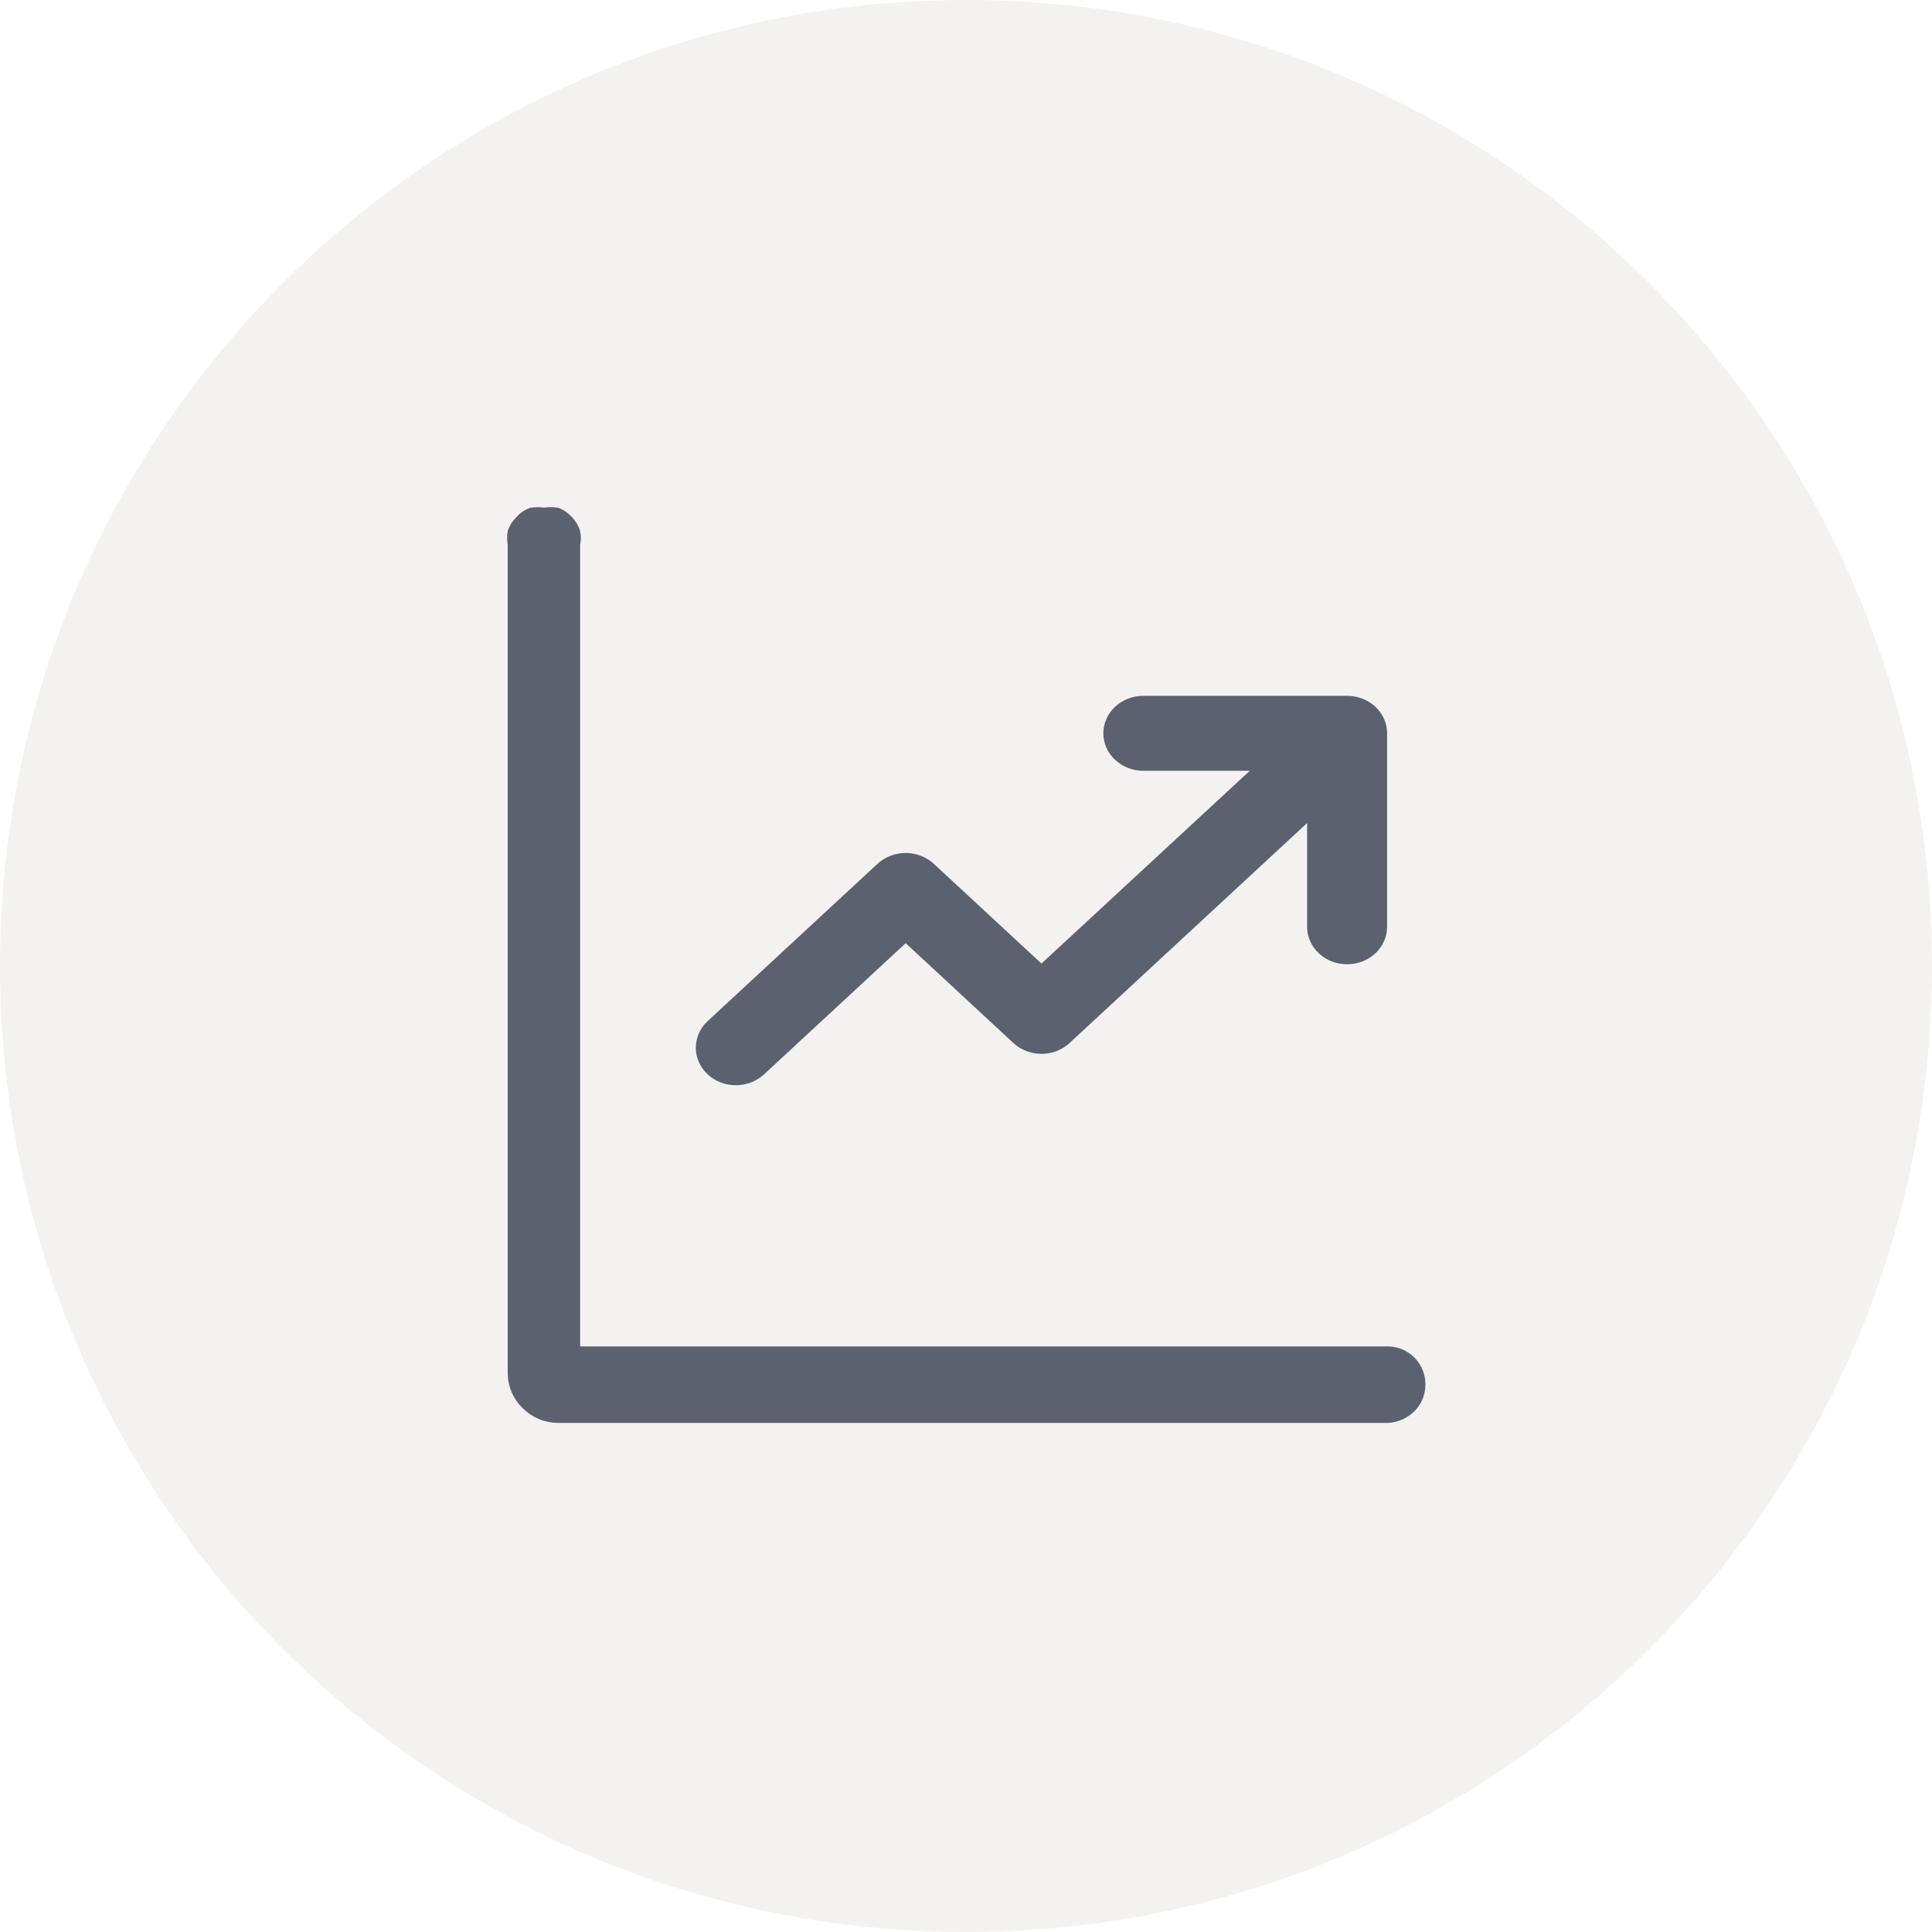
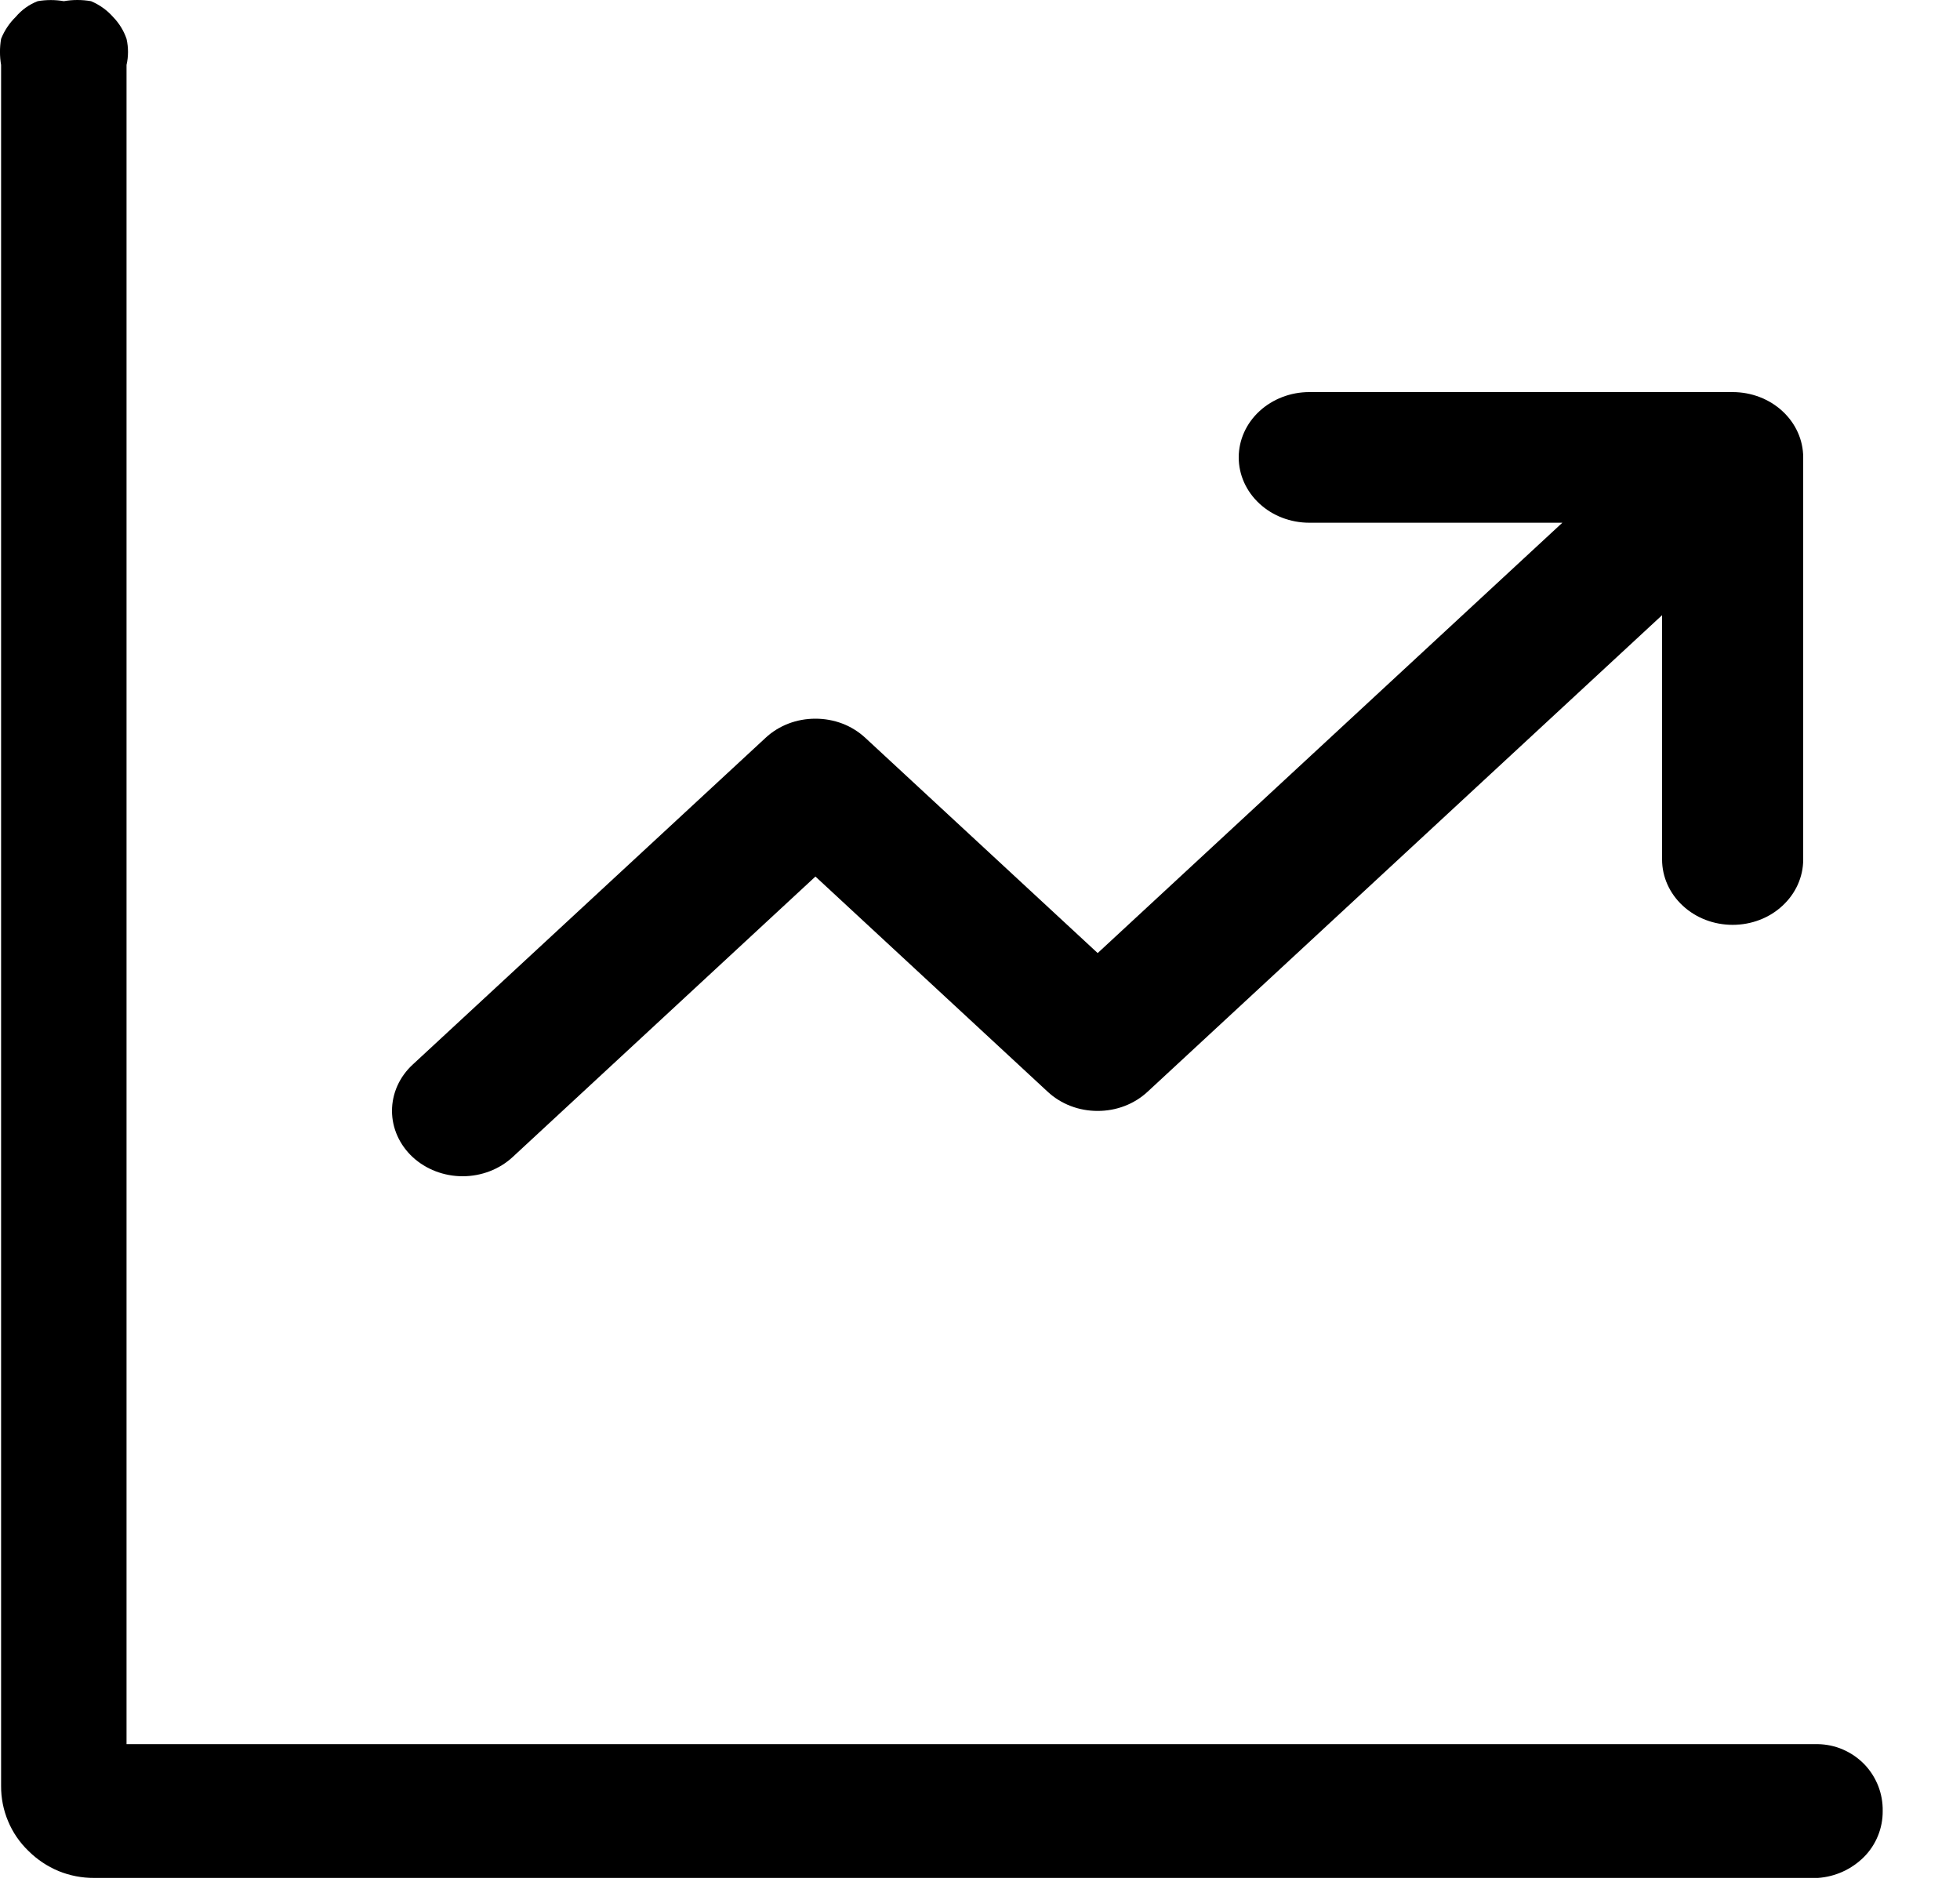
- <svg xmlns="http://www.w3.org/2000/svg" width="32" height="32" viewBox="0 0 32 32" fill="none">
-   <circle cx="16" cy="16" r="16" fill="#F3F2F1" />
-   <path d="M18.938 12.667C18.789 12.667 18.645 12.612 18.54 12.514C18.434 12.416 18.375 12.284 18.375 12.146C18.375 12.008 18.434 11.875 18.54 11.777C18.645 11.68 18.789 11.625 18.938 11.625H22.312C22.462 11.625 22.605 11.68 22.71 11.777C22.816 11.875 22.875 12.008 22.875 12.146V15.351C22.875 15.489 22.816 15.621 22.71 15.719C22.605 15.817 22.462 15.871 22.312 15.871C22.163 15.871 22.02 15.817 21.915 15.719C21.809 15.621 21.75 15.489 21.75 15.351V13.403L17.649 17.201C17.596 17.25 17.534 17.288 17.466 17.315C17.398 17.341 17.324 17.355 17.25 17.355C17.176 17.355 17.103 17.341 17.035 17.315C16.966 17.288 16.904 17.25 16.852 17.201L15.001 15.486L12.586 17.722C12.481 17.82 12.338 17.875 12.188 17.875C12.039 17.875 11.896 17.82 11.79 17.722C11.684 17.625 11.625 17.492 11.625 17.354C11.625 17.215 11.684 17.083 11.79 16.985L14.602 14.381C14.655 14.332 14.717 14.294 14.785 14.268C14.853 14.242 14.927 14.228 15.001 14.228C15.075 14.228 15.148 14.242 15.216 14.268C15.284 14.294 15.347 14.332 15.399 14.381L17.25 16.096L20.955 12.667H18.938Z" fill="#5B616E" stroke="#5B616E" stroke-width="0.2" />
-   <path d="M22.992 23.468H9.251C9.153 23.468 9.056 23.45 8.966 23.412C8.876 23.375 8.794 23.32 8.726 23.251C8.656 23.184 8.601 23.104 8.564 23.015C8.527 22.926 8.508 22.831 8.509 22.735V9.018C8.497 8.949 8.497 8.878 8.509 8.809C8.535 8.744 8.575 8.684 8.626 8.634C8.672 8.578 8.733 8.535 8.801 8.509C8.87 8.498 8.94 8.498 9.009 8.509C9.081 8.497 9.154 8.497 9.226 8.509C9.293 8.537 9.352 8.58 9.401 8.634C9.449 8.684 9.486 8.744 9.509 8.809C9.525 8.878 9.525 8.949 9.509 9.018V22.401H22.992C23.061 22.402 23.129 22.417 23.193 22.444C23.256 22.472 23.313 22.511 23.361 22.561C23.409 22.61 23.447 22.669 23.472 22.733C23.498 22.797 23.51 22.866 23.509 22.934C23.509 23.002 23.496 23.07 23.471 23.133C23.445 23.196 23.407 23.253 23.359 23.301C23.261 23.399 23.131 23.458 22.992 23.468Z" fill="#5B616E" stroke="#5B616E" stroke-width="0.2" />
+ <svg xmlns="http://www.w3.org/2000/svg" width="25" height="24" viewBox="0 0 25 24" fill="none">
+   <path d="M16.7 6.666C16.462 6.666 16.233 6.579 16.064 6.422C15.895 6.266 15.8 6.054 15.8 5.833C15.8 5.612 15.895 5.4 16.064 5.244C16.233 5.088 16.462 5 16.7 5H22.1C22.339 5 22.568 5.088 22.736 5.244C22.905 5.4 23 5.612 23 5.833V10.961C23 11.182 22.905 11.394 22.736 11.55C22.568 11.707 22.339 11.794 22.1 11.794C21.861 11.794 21.633 11.707 21.464 11.55C21.295 11.394 21.2 11.182 21.2 10.961V7.845L14.638 13.922C14.554 14 14.455 14.062 14.345 14.104C14.236 14.146 14.119 14.167 14.001 14.167C13.882 14.167 13.765 14.146 13.656 14.104C13.546 14.062 13.447 14 13.363 13.922L10.401 11.178L6.538 14.756C6.369 14.912 6.14 15 5.901 15C5.662 15 5.433 14.912 5.264 14.756C5.095 14.599 5 14.387 5 14.166C5 13.944 5.095 13.732 5.264 13.576L9.764 9.41C9.847 9.332 9.947 9.27 10.056 9.228C10.165 9.186 10.282 9.165 10.401 9.165C10.519 9.165 10.636 9.186 10.746 9.228C10.855 9.27 10.954 9.332 11.038 9.41L14.001 12.154L19.928 6.666H16.7Z" fill="currentColor" />
+   <path d="M23.188 23.948H1.201C1.045 23.949 0.89 23.919 0.746 23.86C0.602 23.8 0.471 23.712 0.361 23.602C0.25 23.495 0.162 23.366 0.103 23.224C0.043 23.082 0.013 22.929 0.014 22.775V0.828C-0.005 0.718 -0.005 0.605 0.014 0.495C0.056 0.39 0.12 0.294 0.201 0.215C0.276 0.126 0.372 0.057 0.481 0.015C0.591 -0.004 0.704 -0.004 0.814 0.015C0.929 -0.005 1.046 -0.005 1.161 0.015C1.268 0.06 1.364 0.128 1.441 0.215C1.519 0.295 1.578 0.39 1.614 0.495C1.639 0.605 1.639 0.719 1.614 0.828V22.242H23.188C23.298 22.244 23.407 22.267 23.508 22.311C23.609 22.355 23.701 22.418 23.778 22.497C23.855 22.576 23.915 22.67 23.956 22.773C23.996 22.875 24.016 22.985 24.014 23.095C24.015 23.204 23.994 23.312 23.953 23.412C23.912 23.513 23.851 23.605 23.774 23.682C23.617 23.838 23.409 23.933 23.188 23.948Z" fill="currentColor" />
</svg>
